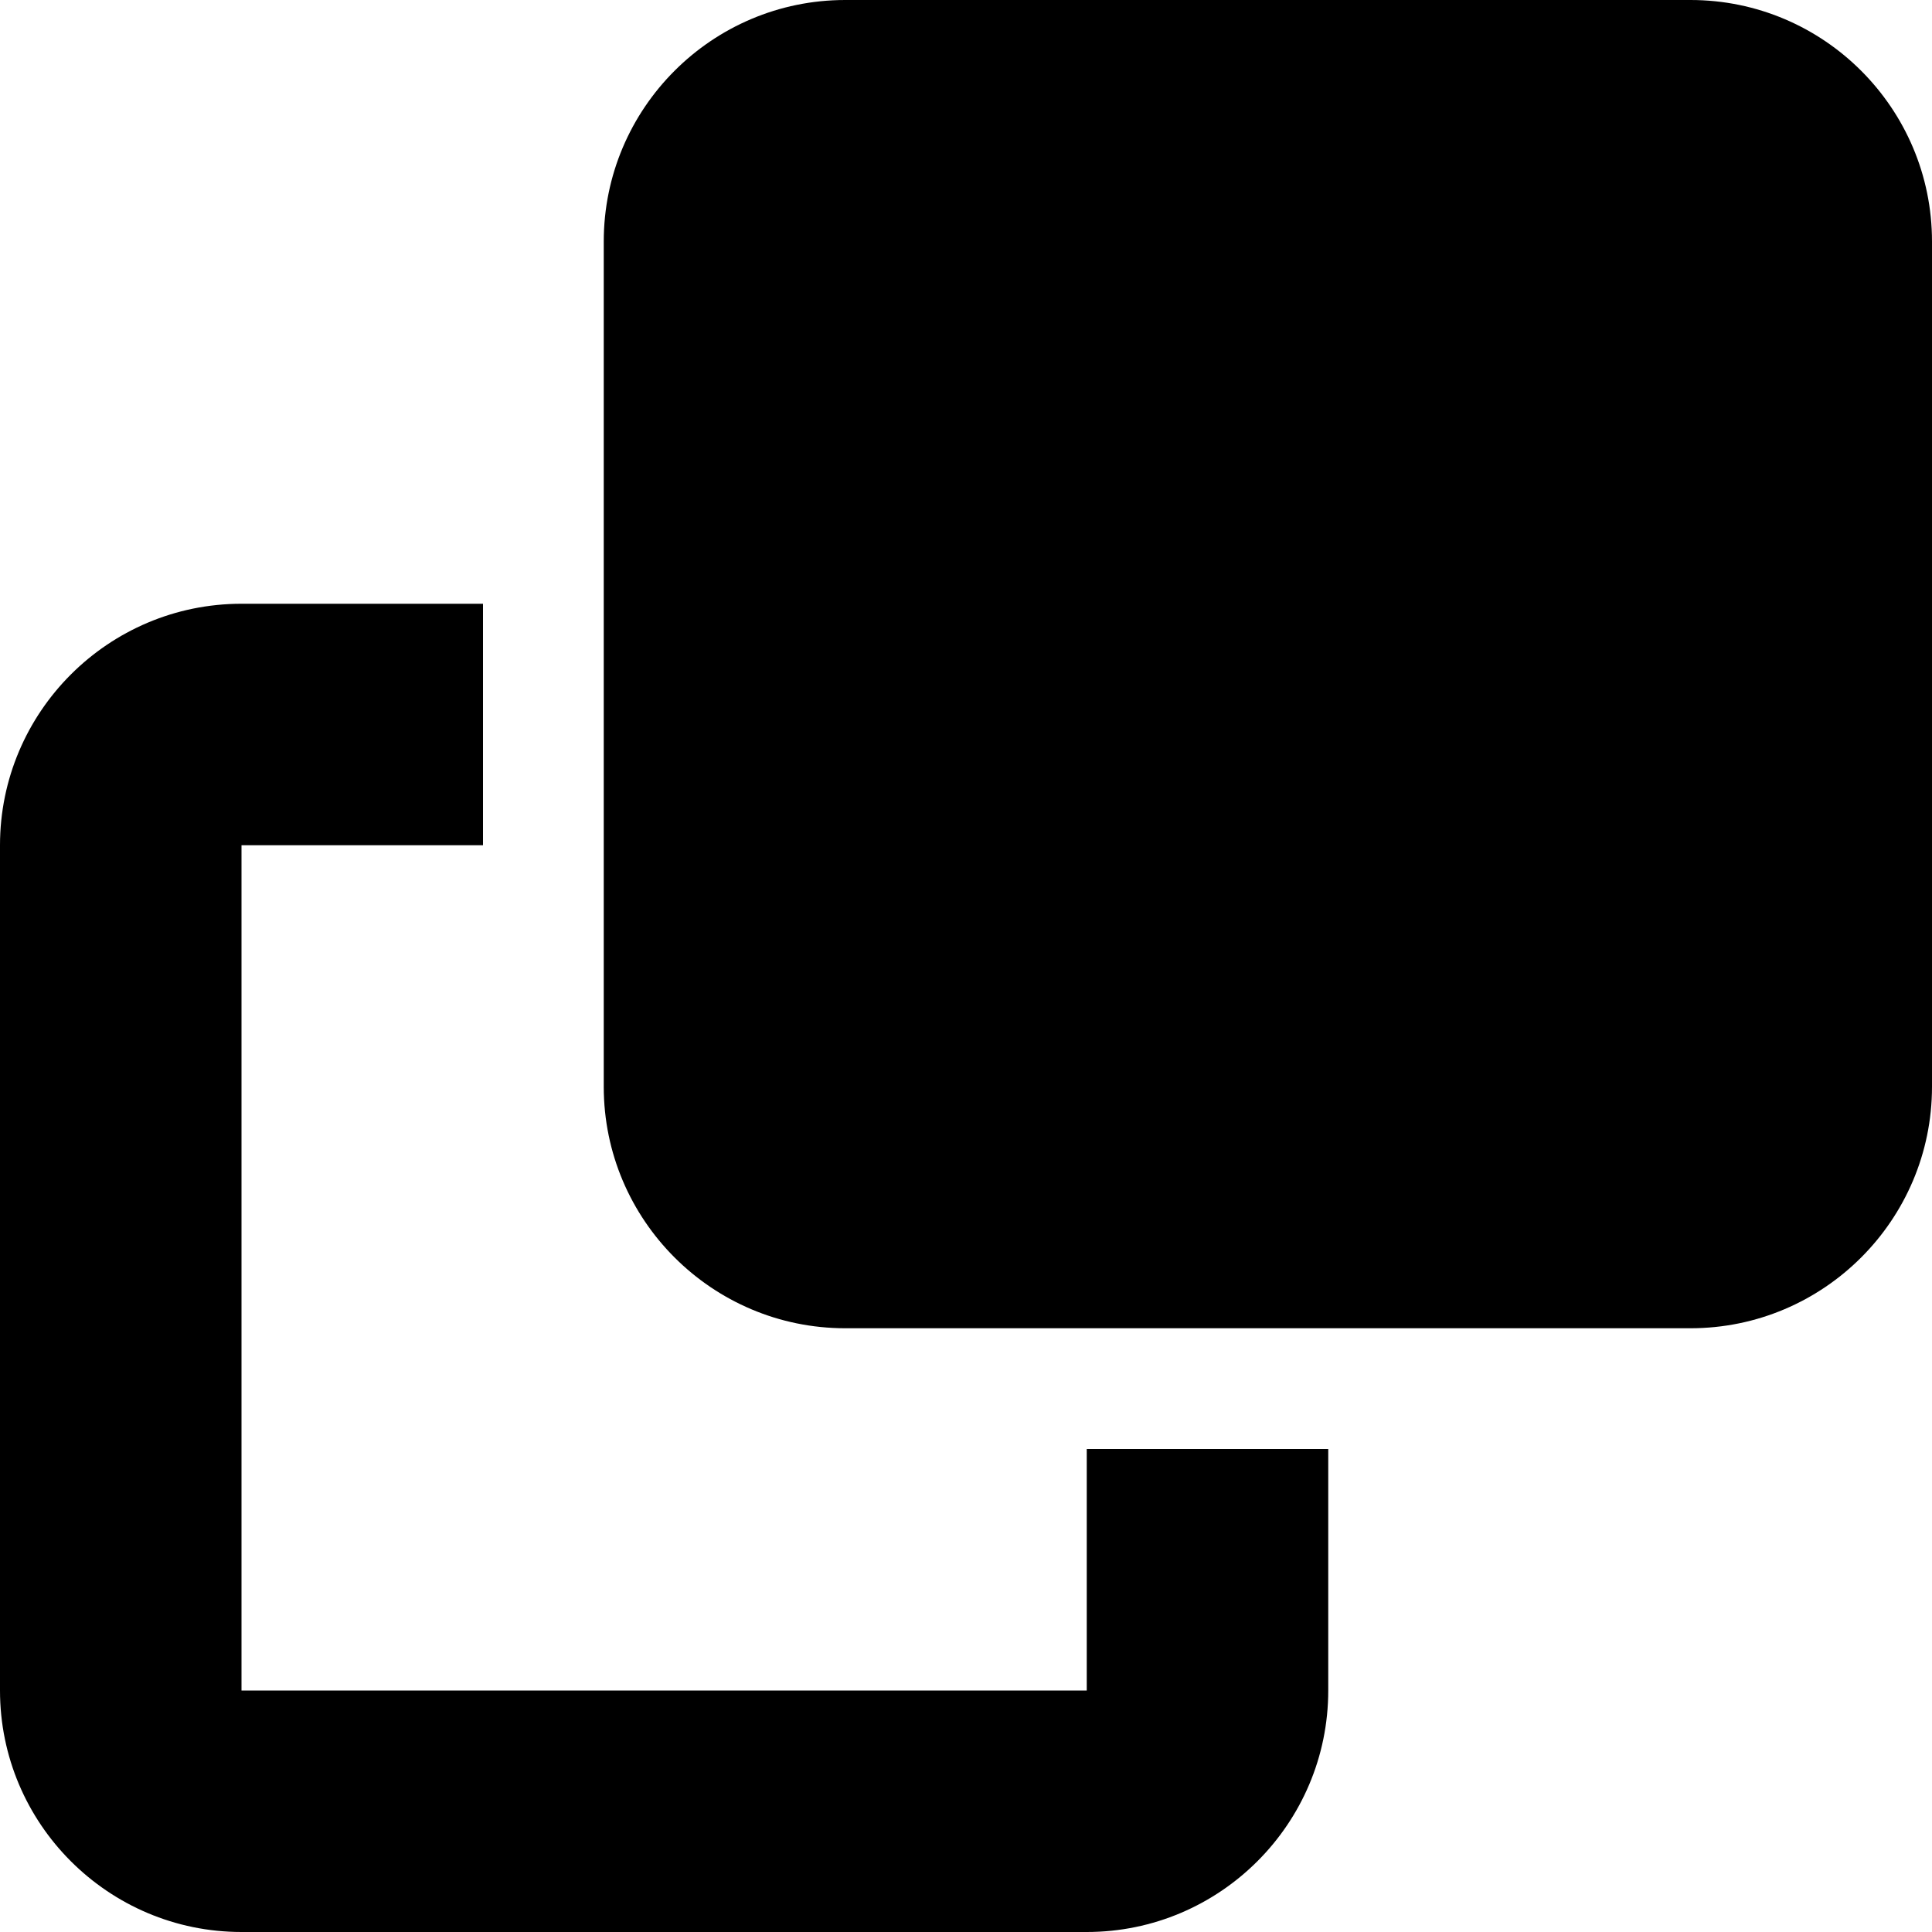
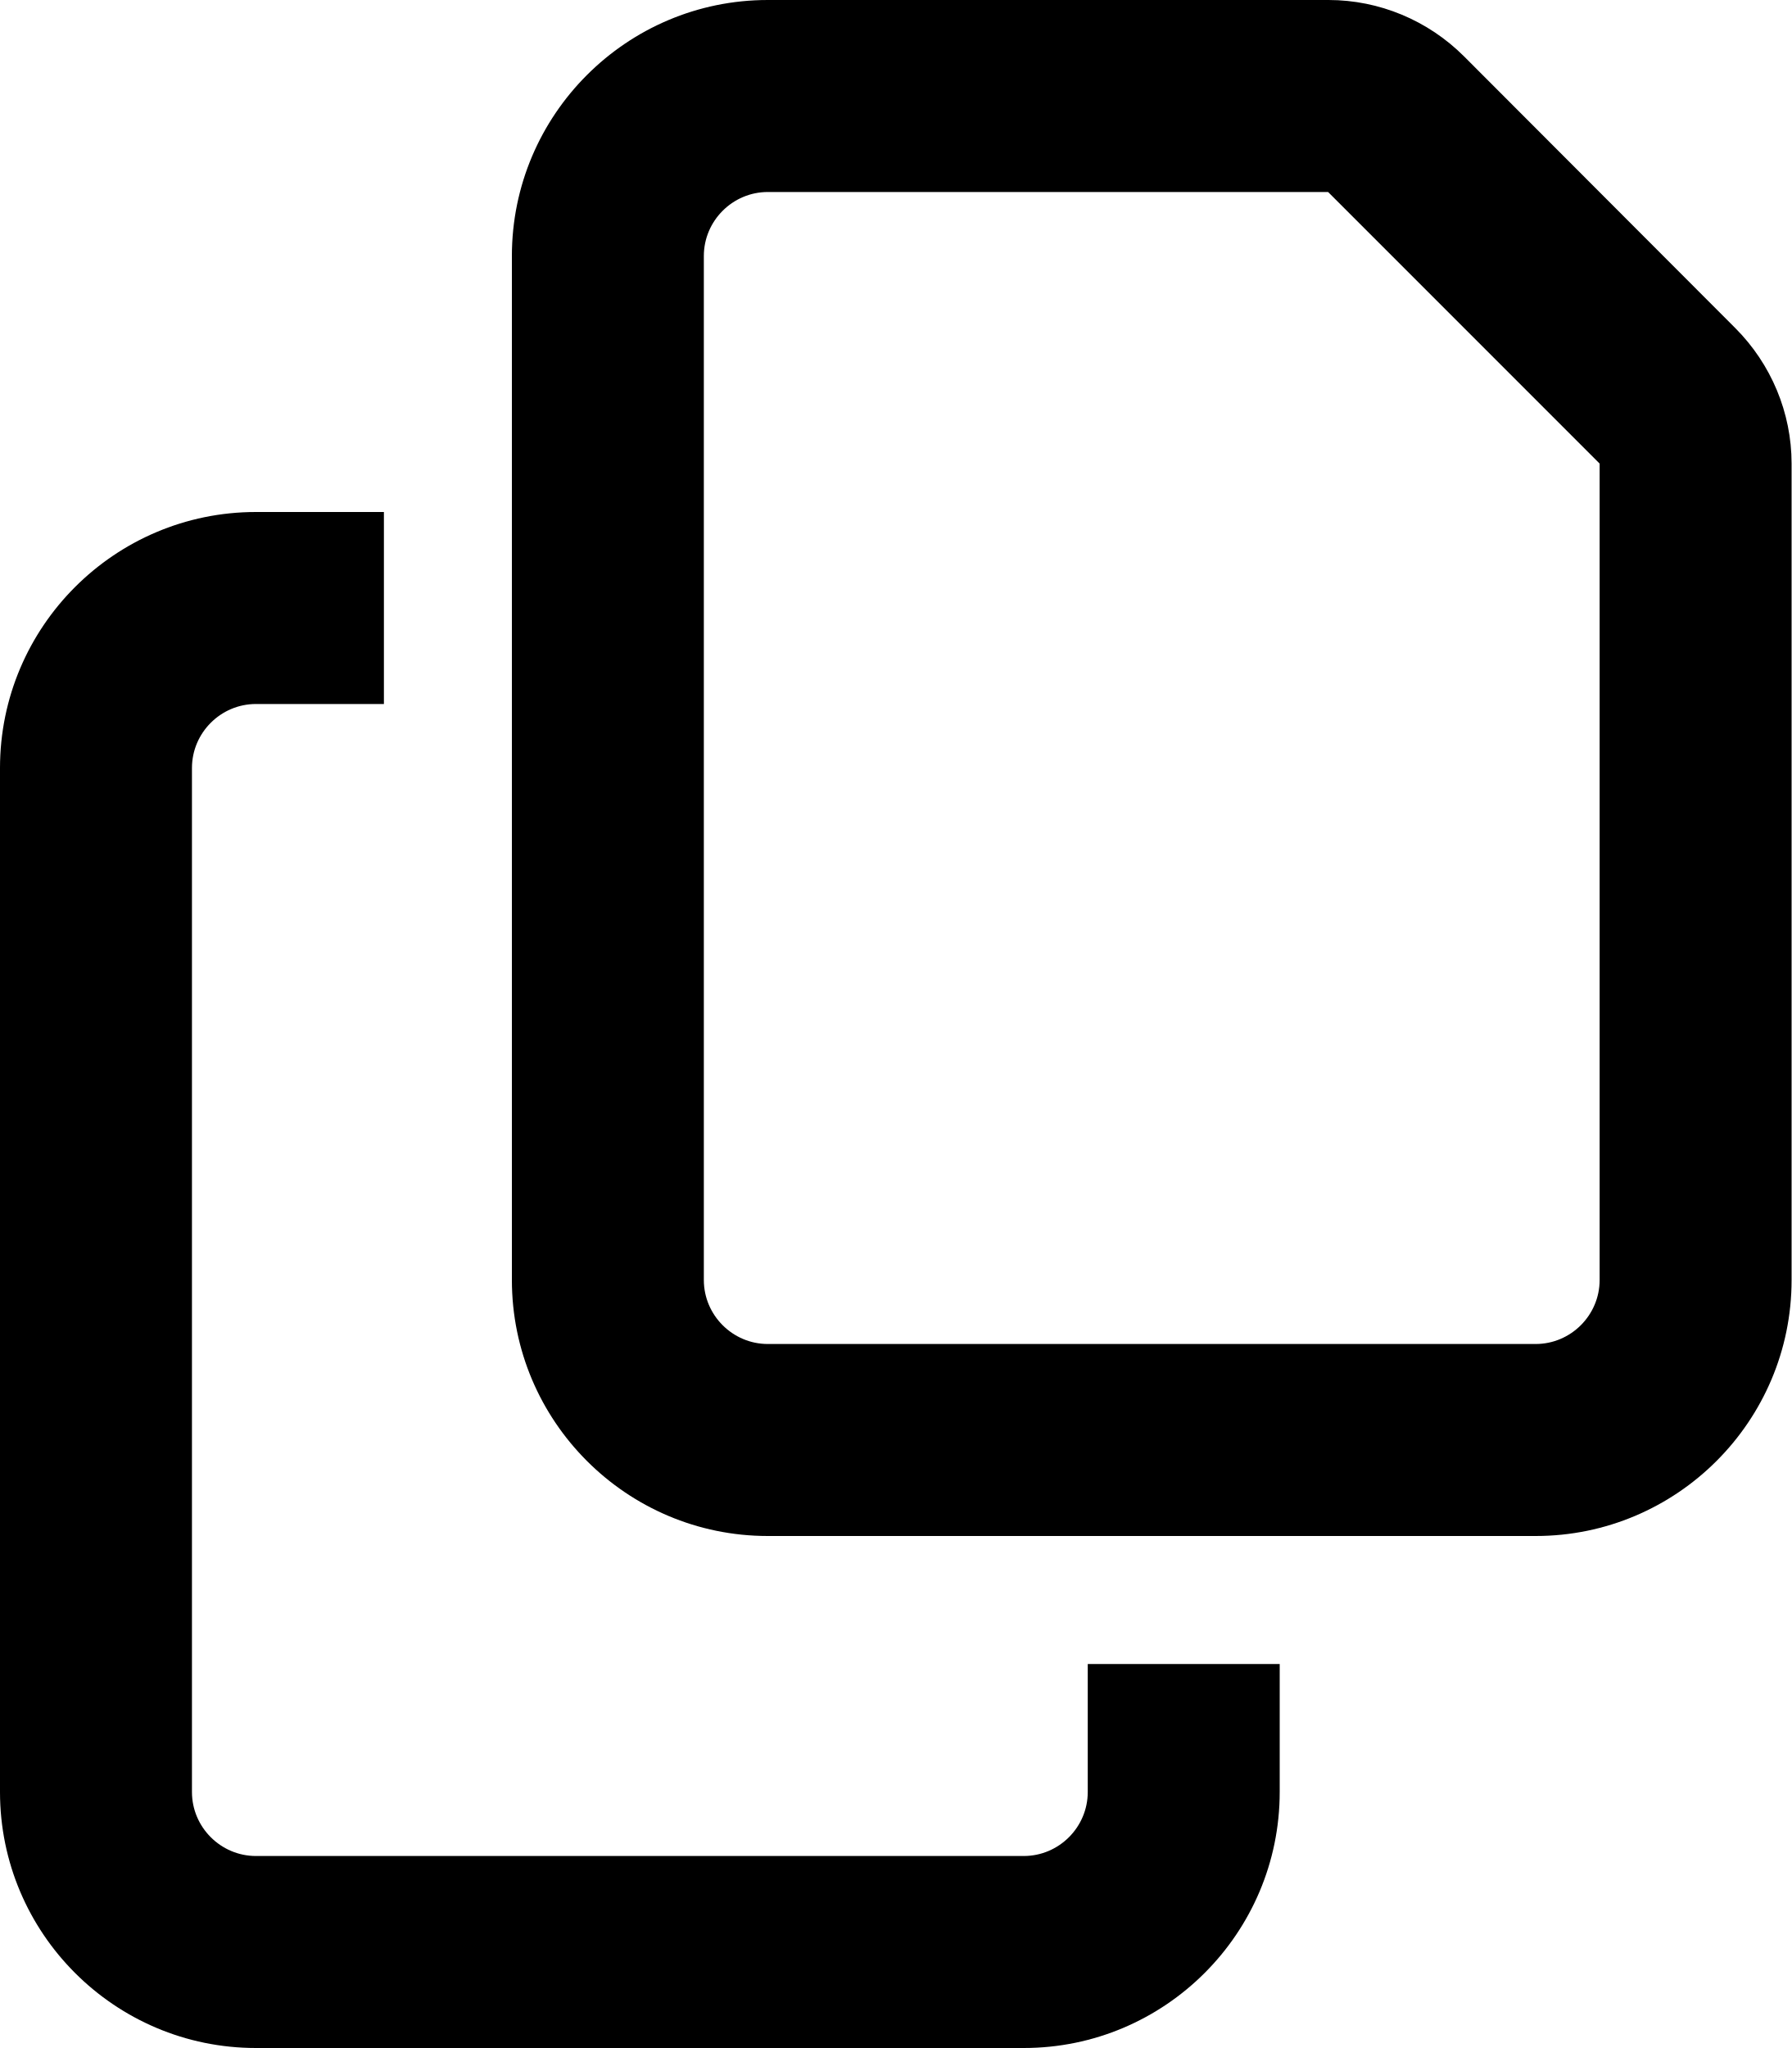
- <svg xmlns="http://www.w3.org/2000/svg" viewBox="0 0 512 512">
-   <path d="M288 448L64 448l0-224 64 0 0-64-64 0c-35.3 0-64 28.7-64 64L0 448c0 35.3 28.7 64 64 64l224 0c35.3 0 64-28.7 64-64l0-64-64 0 0 64zm-64-96l224 0c35.3 0 64-28.7 64-64l0-224c0-35.3-28.7-64-64-64L224 0c-35.3 0-64 28.7-64 64l0 224c0 35.3 28.7 64 64 64z" />
+ <svg xmlns="http://www.w3.org/2000/svg" viewBox="0 0 448 512">
+   <path d="M384 336l-192 0c-8.8 0-16-7.2-16-16l0-256c0-8.8 7.2-16 16-16l140.1 0L400 115.9 400 320c0 8.8-7.2 16-16 16zM192 384l192 0c35.3 0 64-28.7 64-64l0-204.1c0-12.7-5.1-24.9-14.1-33.9L366.1 14.1c-9-9-21.2-14.1-33.9-14.1L192 0c-35.3 0-64 28.7-64 64l0 256c0 35.3 28.7 64 64 64zM64 128c-35.3 0-64 28.7-64 64L0 448c0 35.3 28.7 64 64 64l192 0c35.3 0 64-28.7 64-64l0-32-48 0 0 32c0 8.8-7.2 16-16 16L64 464c-8.8 0-16-7.2-16-16l0-256c0-8.8 7.2-16 16-16l32 0 0-48-32 0z" />
</svg>
